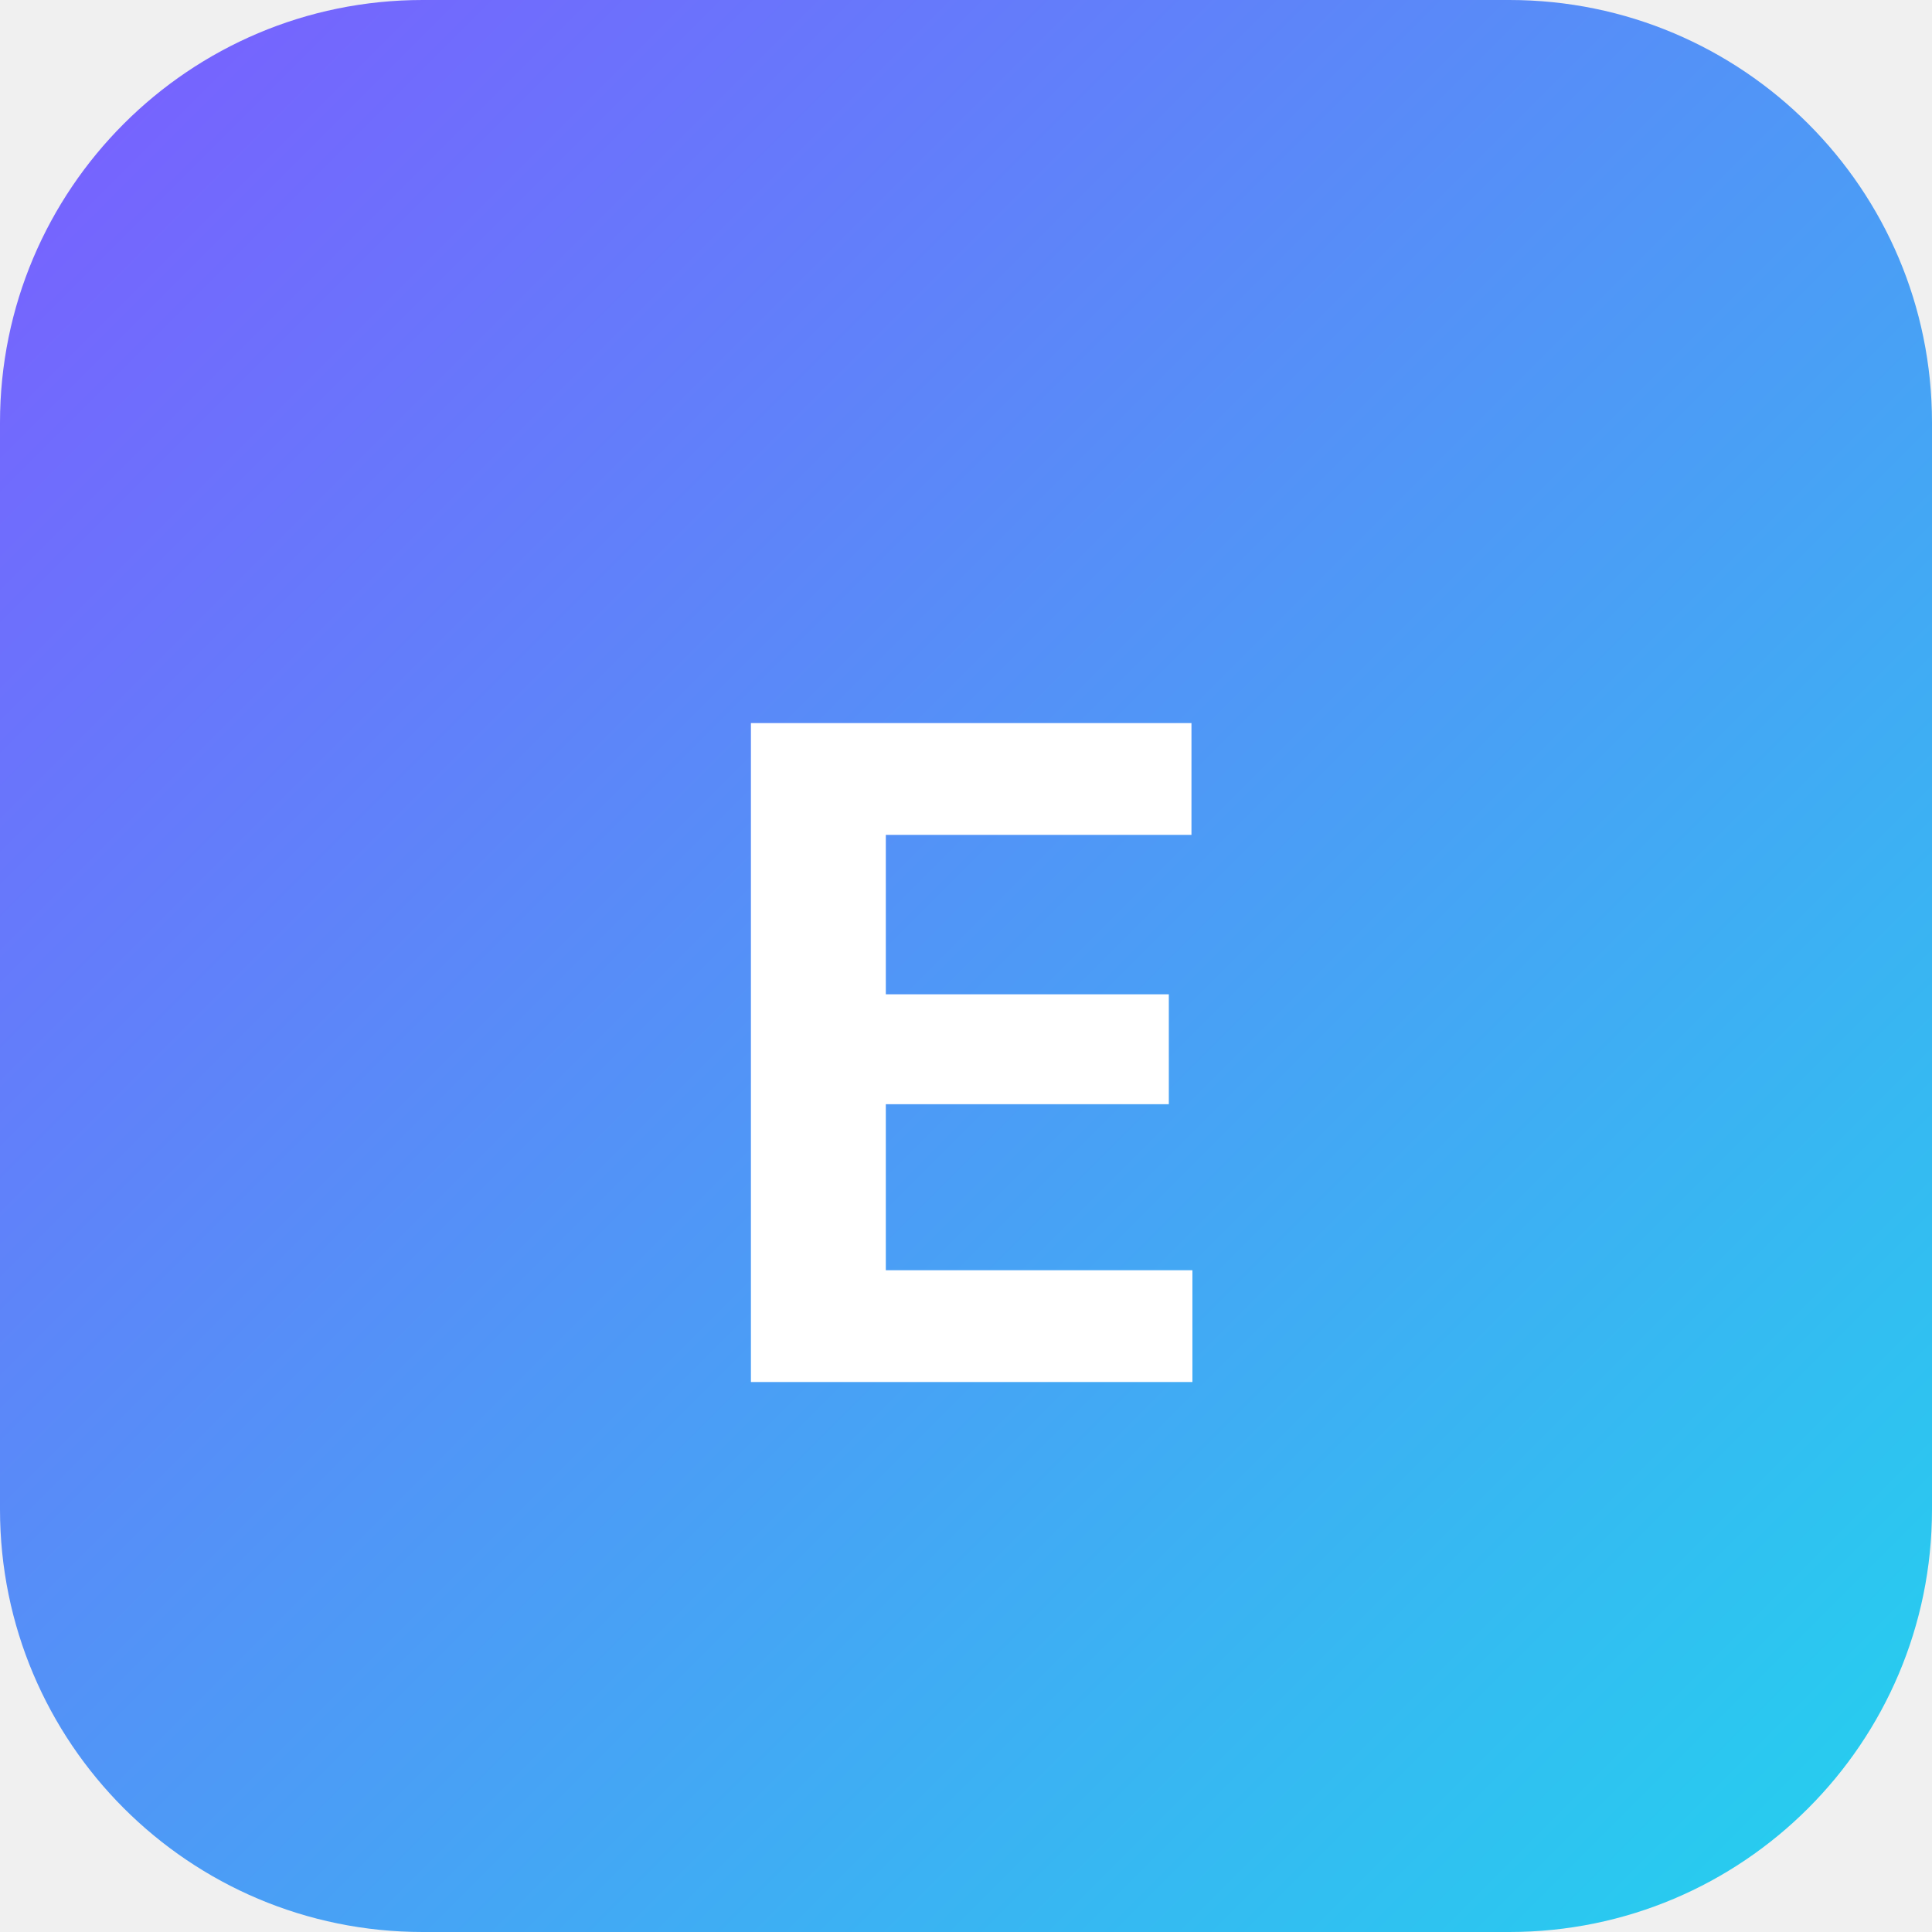
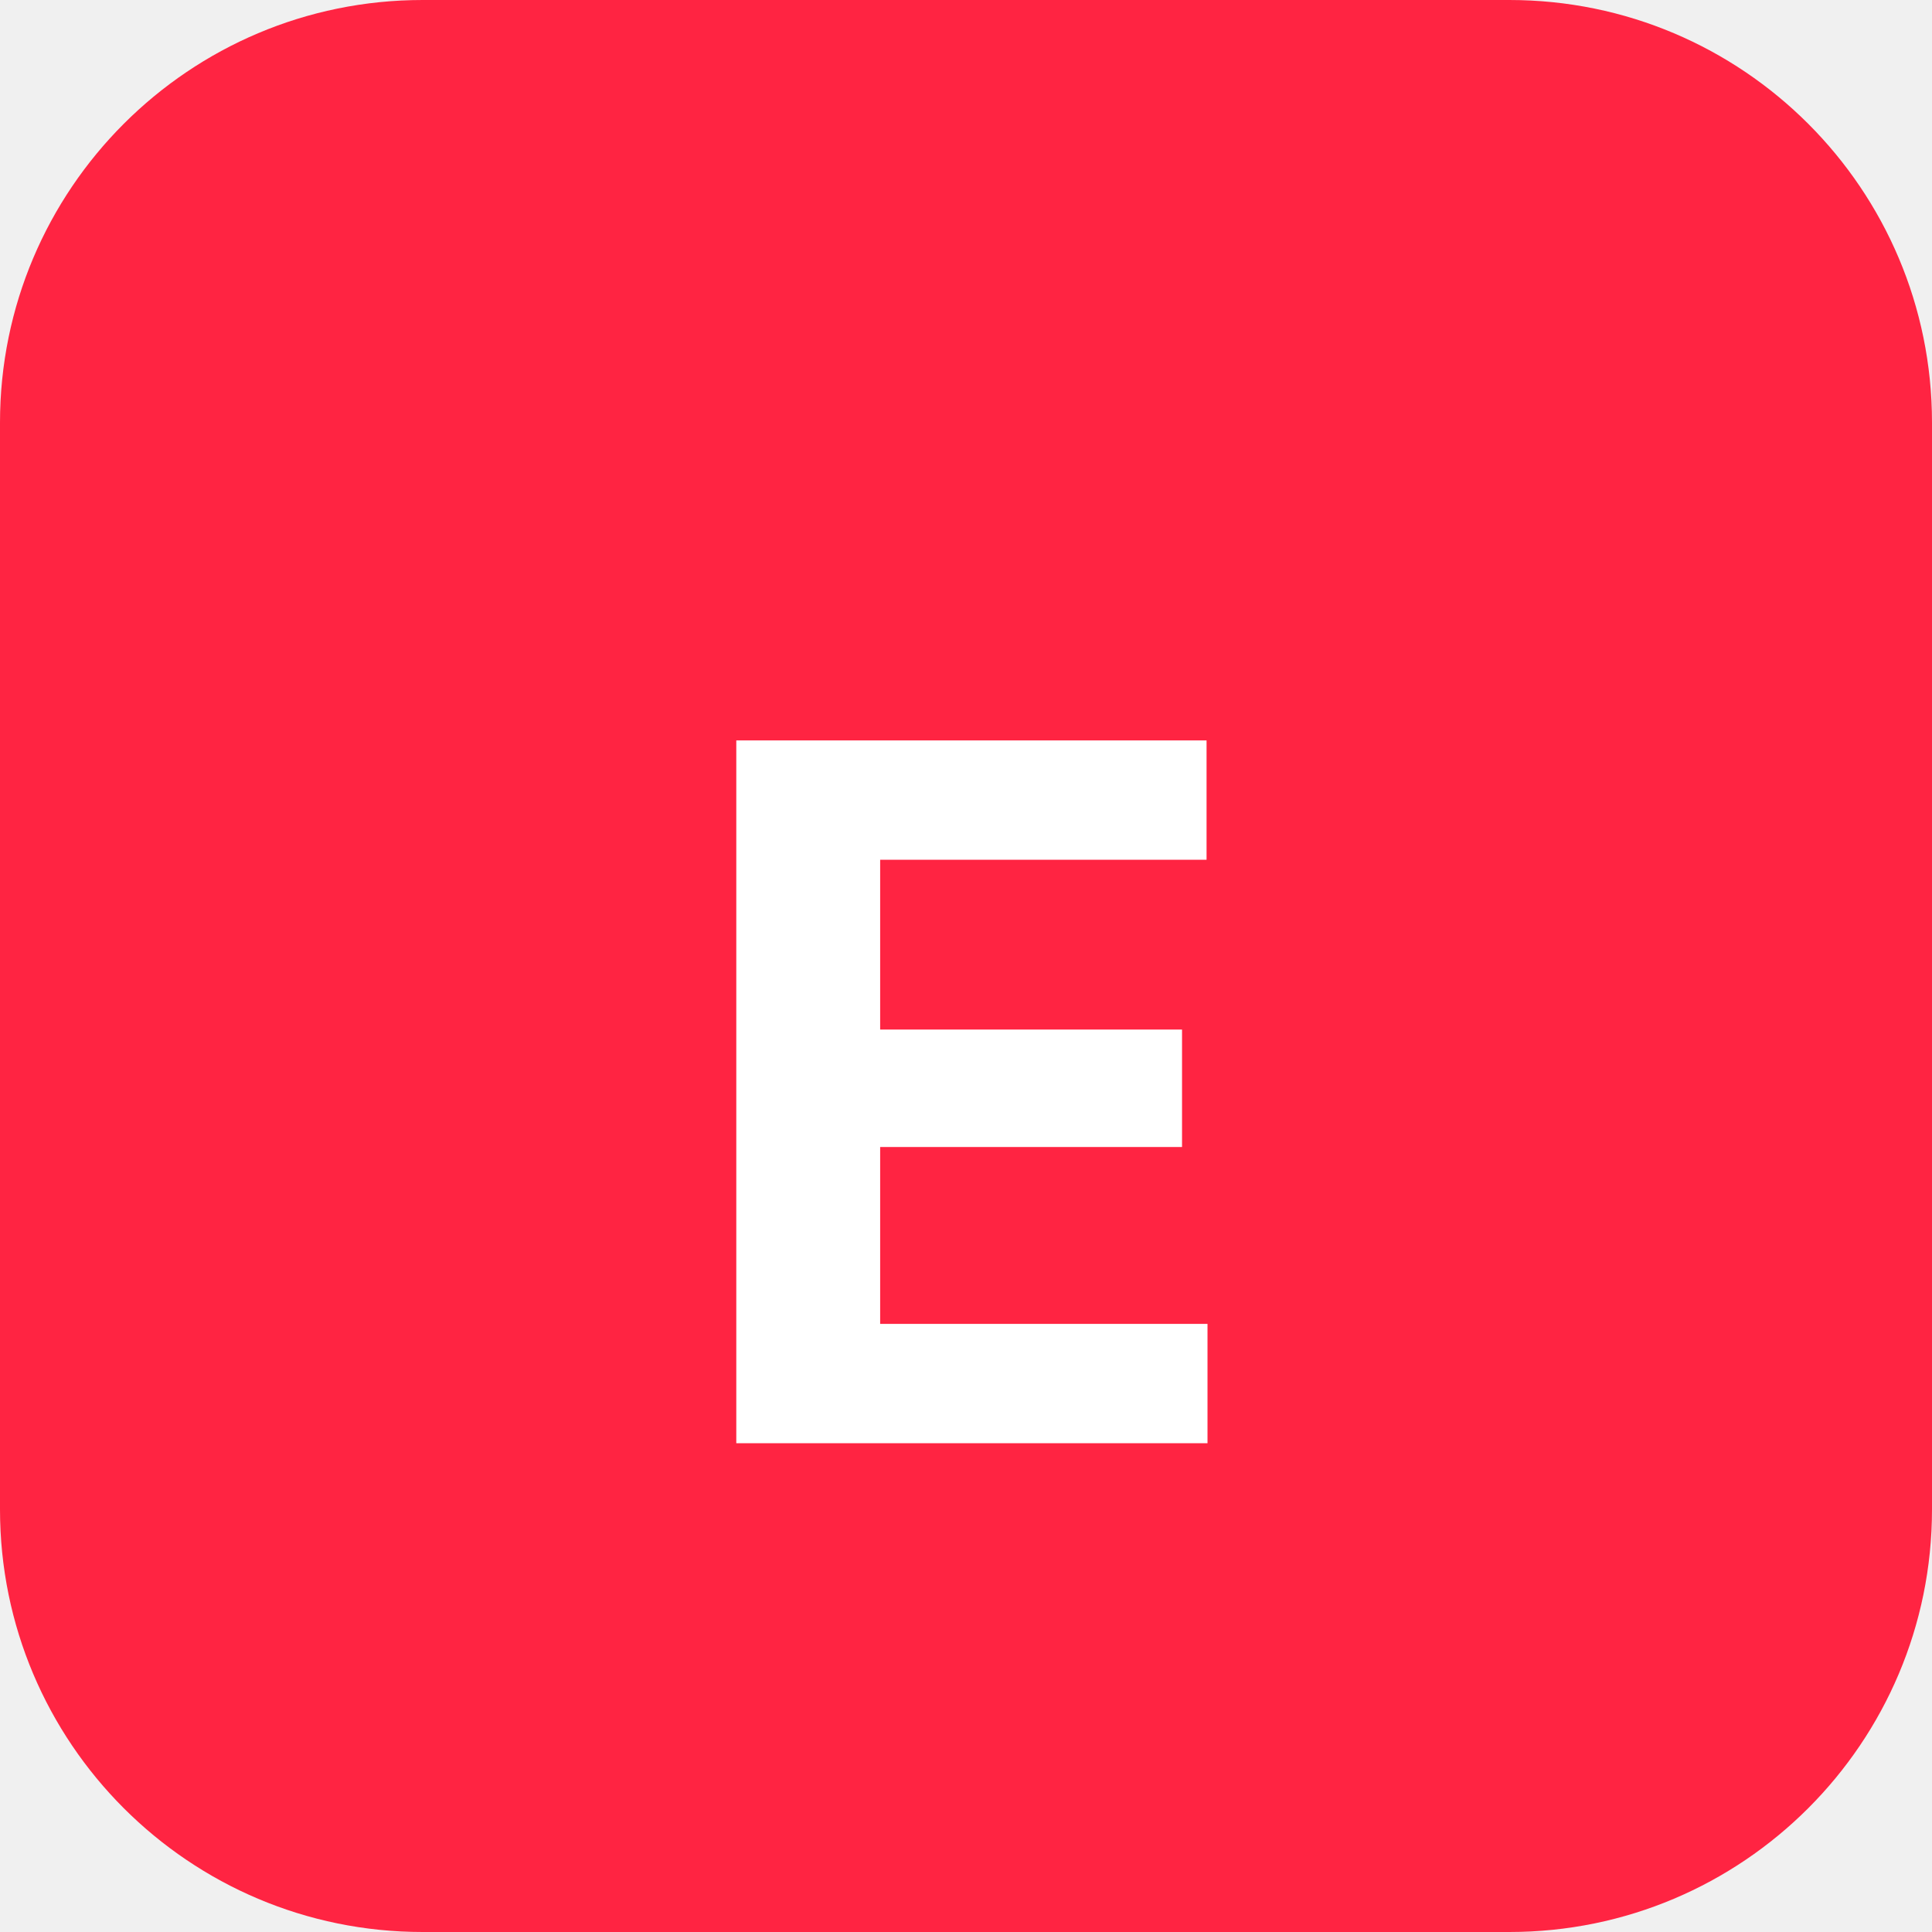
<svg xmlns="http://www.w3.org/2000/svg" viewBox="0 0 64 64">
-   <defs>
-     <linearGradient id="g" x1="0" y1="0" x2="1" y2="1">
-       <stop offset="0%" stop-color="#7c5cff" />
-       <stop offset="100%" stop-color="#22d3ee" />
-     </linearGradient>
-   </defs>
-   <rect width="64" height="64" rx="14" fill="url(#g)" />
-   <text x="50%" y="54%" text-anchor="middle" dominant-baseline="middle" font-family="-apple-system, system-ui, sans-serif" font-weight="700" font-size="30" fill="white">E</text>
+   <rect width="64" height="64" rx="14" fill="#FF2442" />
+   <text x="50%" y="56%" text-anchor="middle" dominant-baseline="middle" font-family="-apple-system, system-ui, 'PingFang SC', sans-serif" font-weight="700" font-size="32" fill="white">E</text>
</svg>
